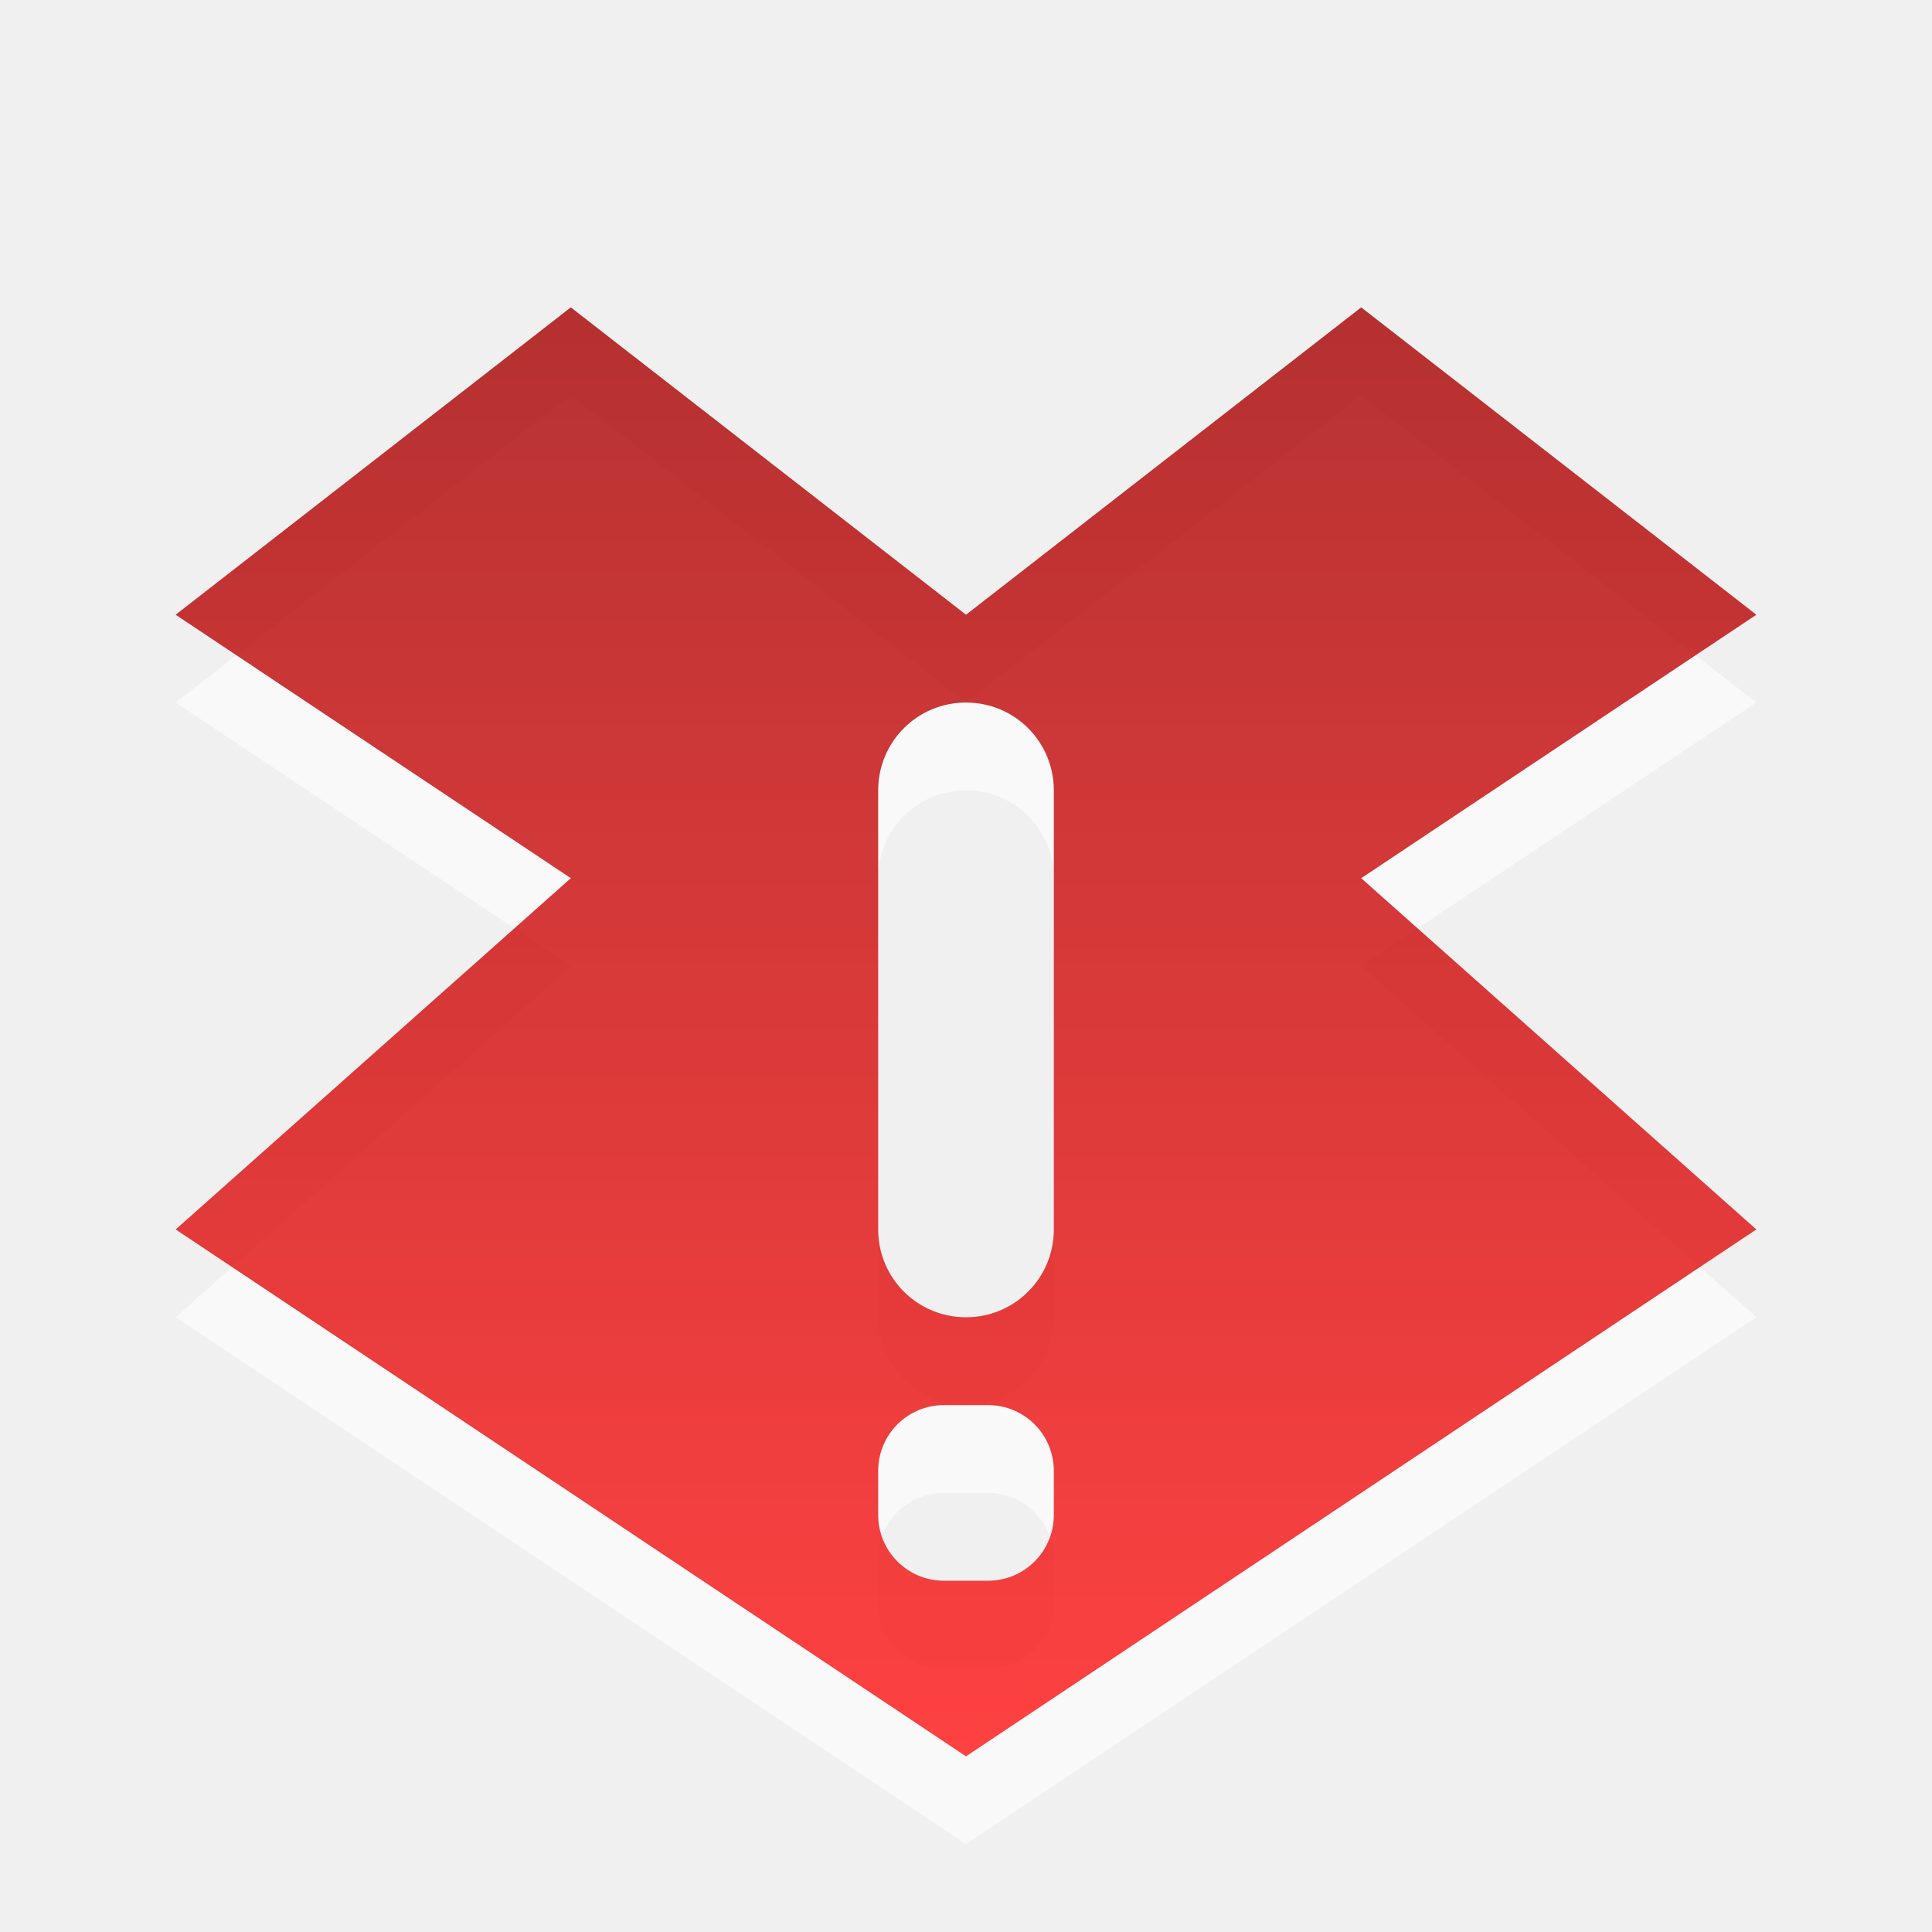
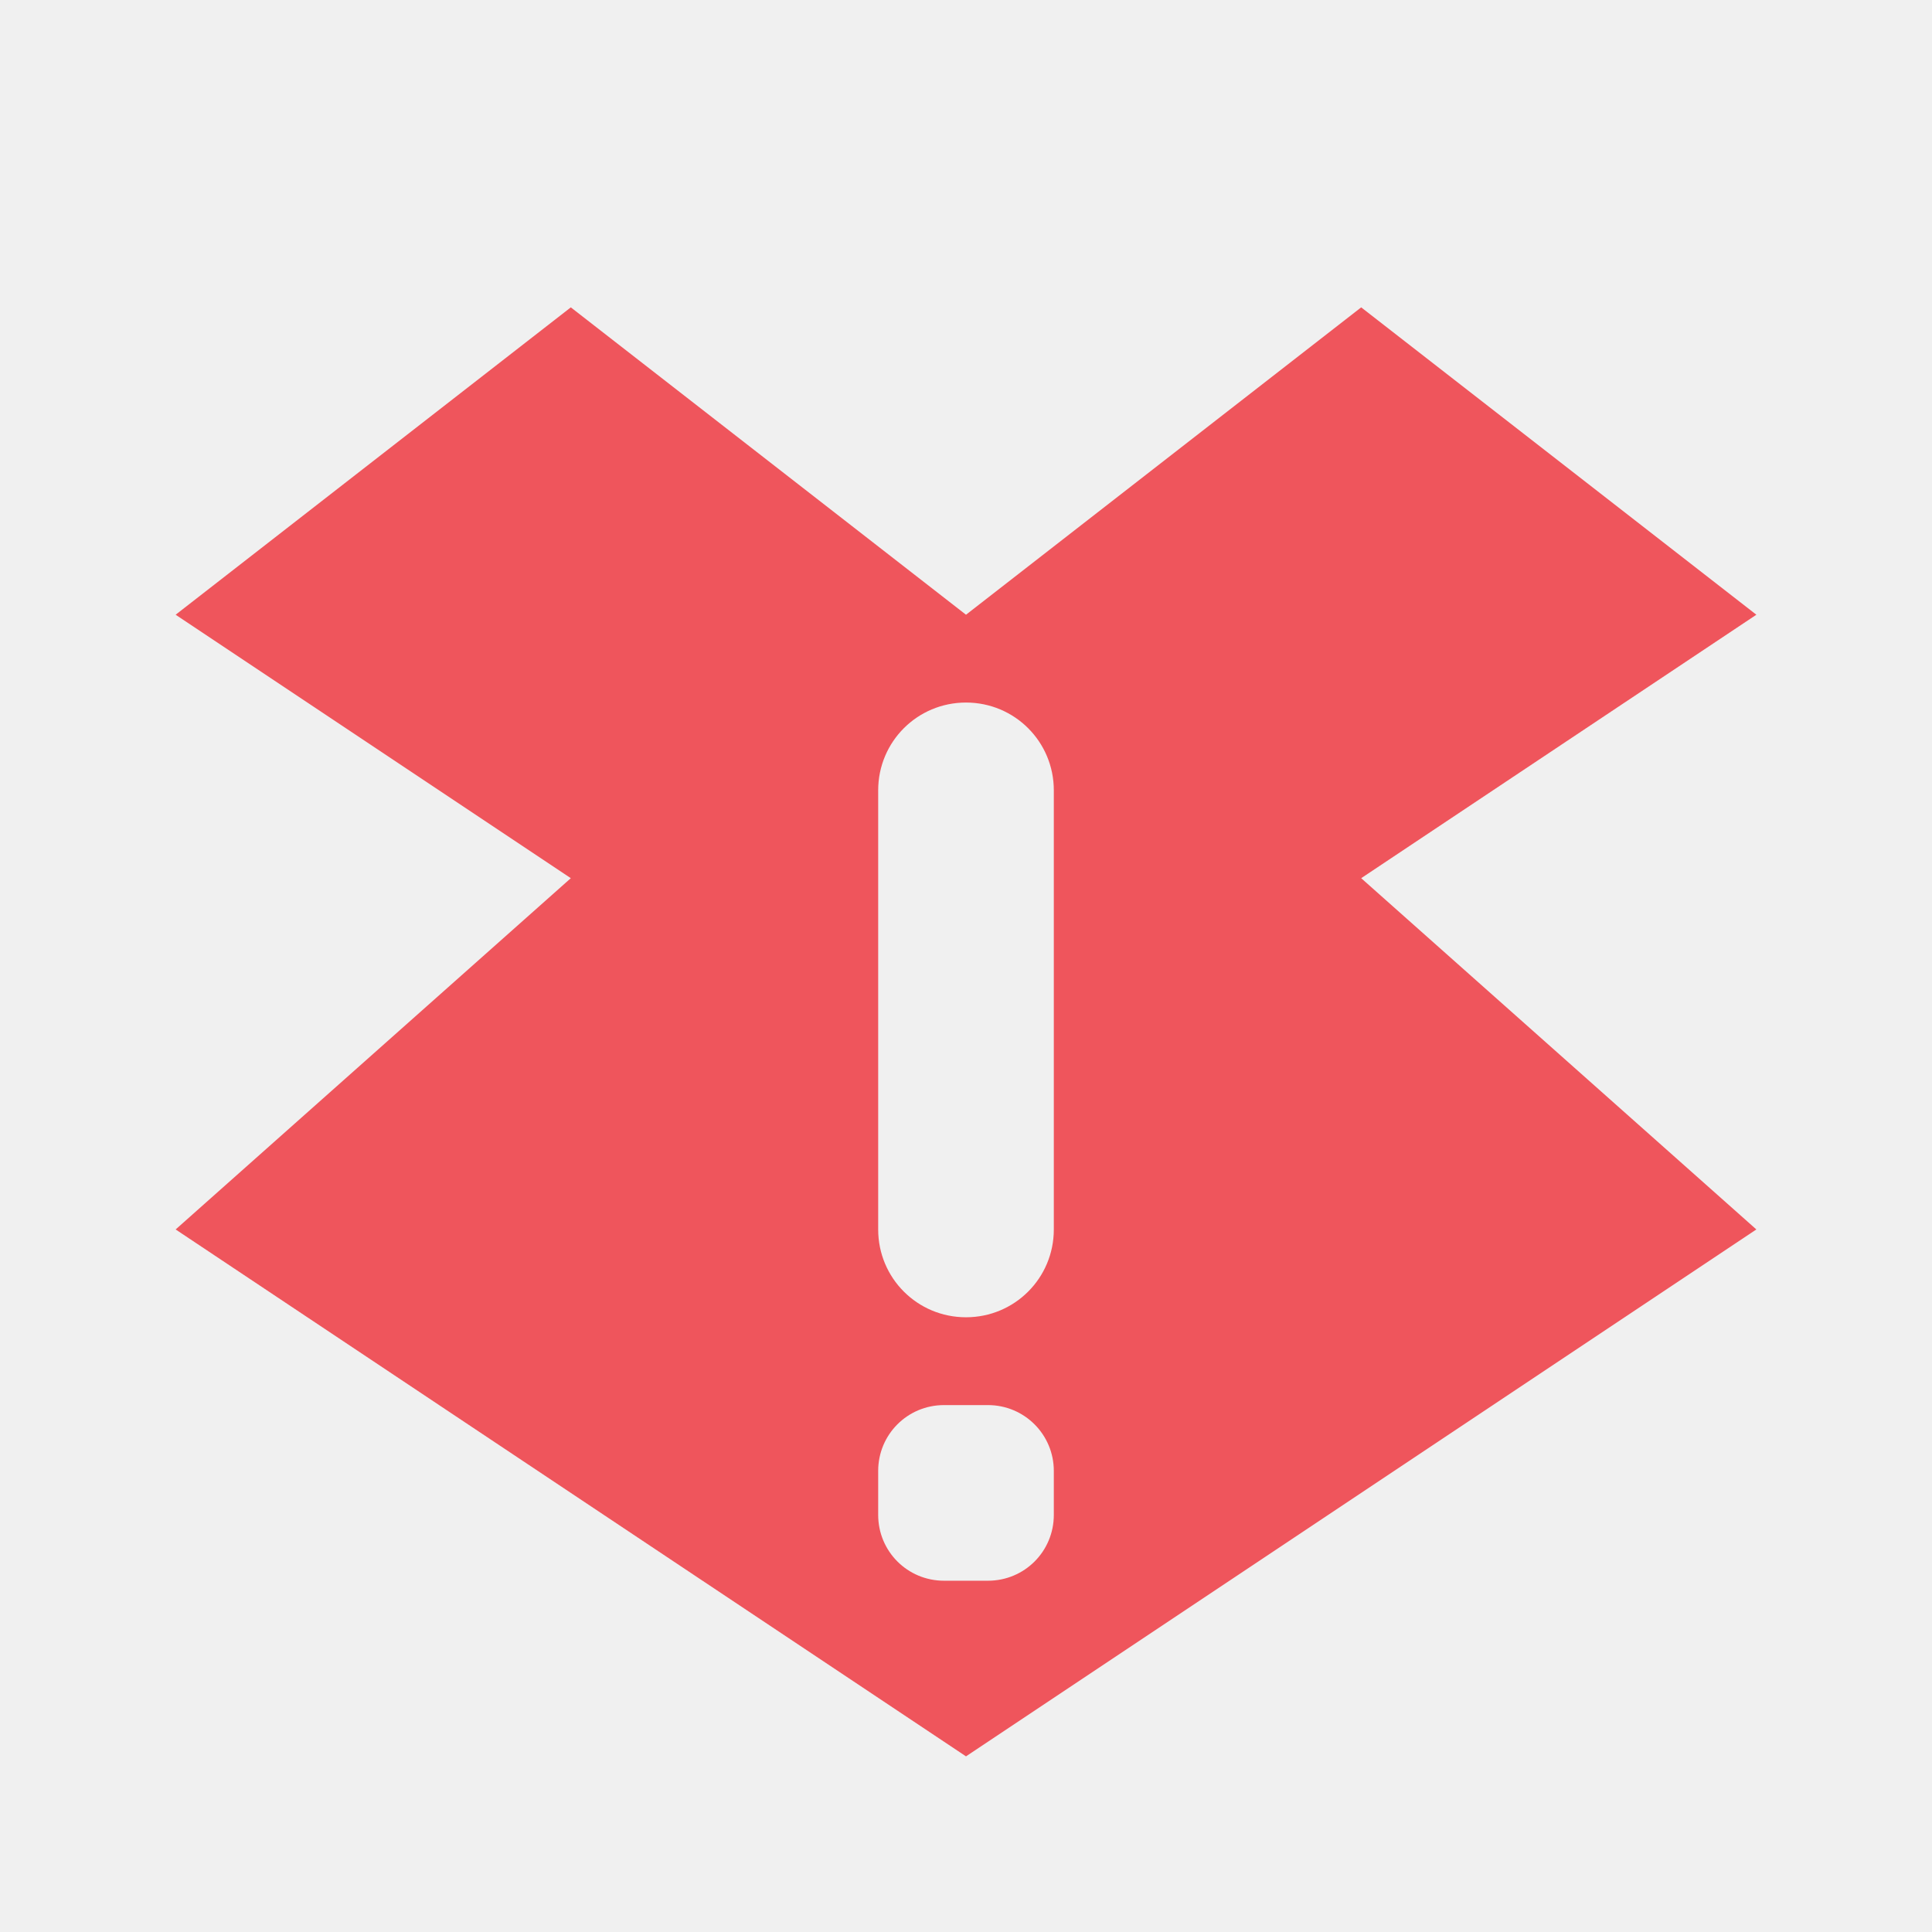
- <svg xmlns="http://www.w3.org/2000/svg" xmlns:xlink="http://www.w3.org/1999/xlink" version="1.1" width="22" height="22" id="svg4744">
-   <defs id="defs4746">
-     <linearGradient xlink:href="#linearGradient3187-6" id="linearGradient2996" gradientUnits="userSpaceOnUse" gradientTransform="translate(-0.191199,6.438695)" x1="11.11" y1="-2.957" x2="11.11" y2="13.487" />
-     <linearGradient id="linearGradient3187-6">
-       <stop offset="0" style="stop-color:#a60000;stop-opacity:1" id="stop3189-5" />
-       <stop offset="1" style="stop-color:#ff1313;stop-opacity:1" id="stop3191-6" />
-     </linearGradient>
-   </defs>
-   <path style="opacity:0.6;color:#000000;fill:#ffffff;fill-opacity:1;fill-rule:nonzero;stroke:none;stroke-width:1;marker:none;visibility:visible;display:inline;overflow:visible;enable-background:accumulate" id="path3973" d="m 6.5,4.5 -4.5,3.5 L 6.5,11 2,15 l 9,6 9,-6 -4.5,-4 4.5,-3 -4.5,-3.5 -4.5,3.5 -4.5,-3.5 z m 4.5,4.5 c 0.554,0 1,0.446 1,1 l 0,5 c 0,0.554 -0.446,1 -1,1 -0.554,0 -1,-0.446 -1,-1 l 0,-5 C 10,9.446 10.446,9 11,9 z M 10.75,17 l 0.5,0 c 0.415,0 0.75,0.334 0.75,0.75 l 0,0.5 C 12,18.666 11.665,19 11.25,19 l -0.5,0 C 10.335,19 10,18.666 10,18.25 l 0,-0.5 C 10,17.334 10.335,17 10.75,17 z" />
-   <path style="opacity:0.8;color:#000000;fill:url(#linearGradient2996);fill-opacity:1;fill-rule:nonzero;stroke:none;stroke-width:1;marker:none;visibility:visible;display:inline;overflow:visible;enable-background:accumulate" id="path3967" d="m 6.5,3.5 -4.5,3.5 L 6.5,10 2,14 l 9,6 9,-6 -4.5,-4 4.5,-3 -4.5,-3.5 -4.5,3.5 -4.5,-3.5 z m 4.5,4.5 c 0.554,0 1,0.446 1,1 L 12,14 c 0,0.554 -0.446,1 -1,1 -0.554,0 -1,-0.446 -1,-1 l 0,-5 c 0,-0.554 0.446,-1 1,-1 z M 10.75,16 l 0.5,0 c 0.415,0 0.75,0.334 0.75,0.75 l 0,0.5 C 12,17.666 11.665,18 11.25,18 l -0.5,0 C 10.335,18 10,17.666 10,17.25 l 0,-0.5 C 10,16.334 10.335,16 10.75,16 z" />
+ <svg xmlns="http://www.w3.org/2000/svg" width="22" viewBox="0 0 22 22" height="22" id="svg2" version="1.1">
+   <defs id="defs12" />
+   <path id="path8" d="M 6.5,3.5 2,7 6.5,10 2,14 11,20 20,14 15.5,10 20,7 15.5,3.5 11,7 6.5,3.5 z M 11,8 c 0.554,0 1,0.446 1,1 l 0,5 c 0,0.554 -0.446,1 -1,1 -0.554,0 -1,-0.446 -1,-1 l 0,-5 c 0,-0.554 0.446,-1 1,-1 z m -0.25,8 0.5,0 c 0.415,0 0.75,0.335 0.75,0.75 l 0,0.5 C 12,17.666 11.666,18 11.25,18 l -0.5,0 C 10.334,18 10,17.666 10,17.25 l 0,-0.5 C 10,16.334 10.334,16 10.75,16 z" xml:space="preserve" style="color:#000000;fill:#ef555c;fill-opacity:1" />
</svg>
